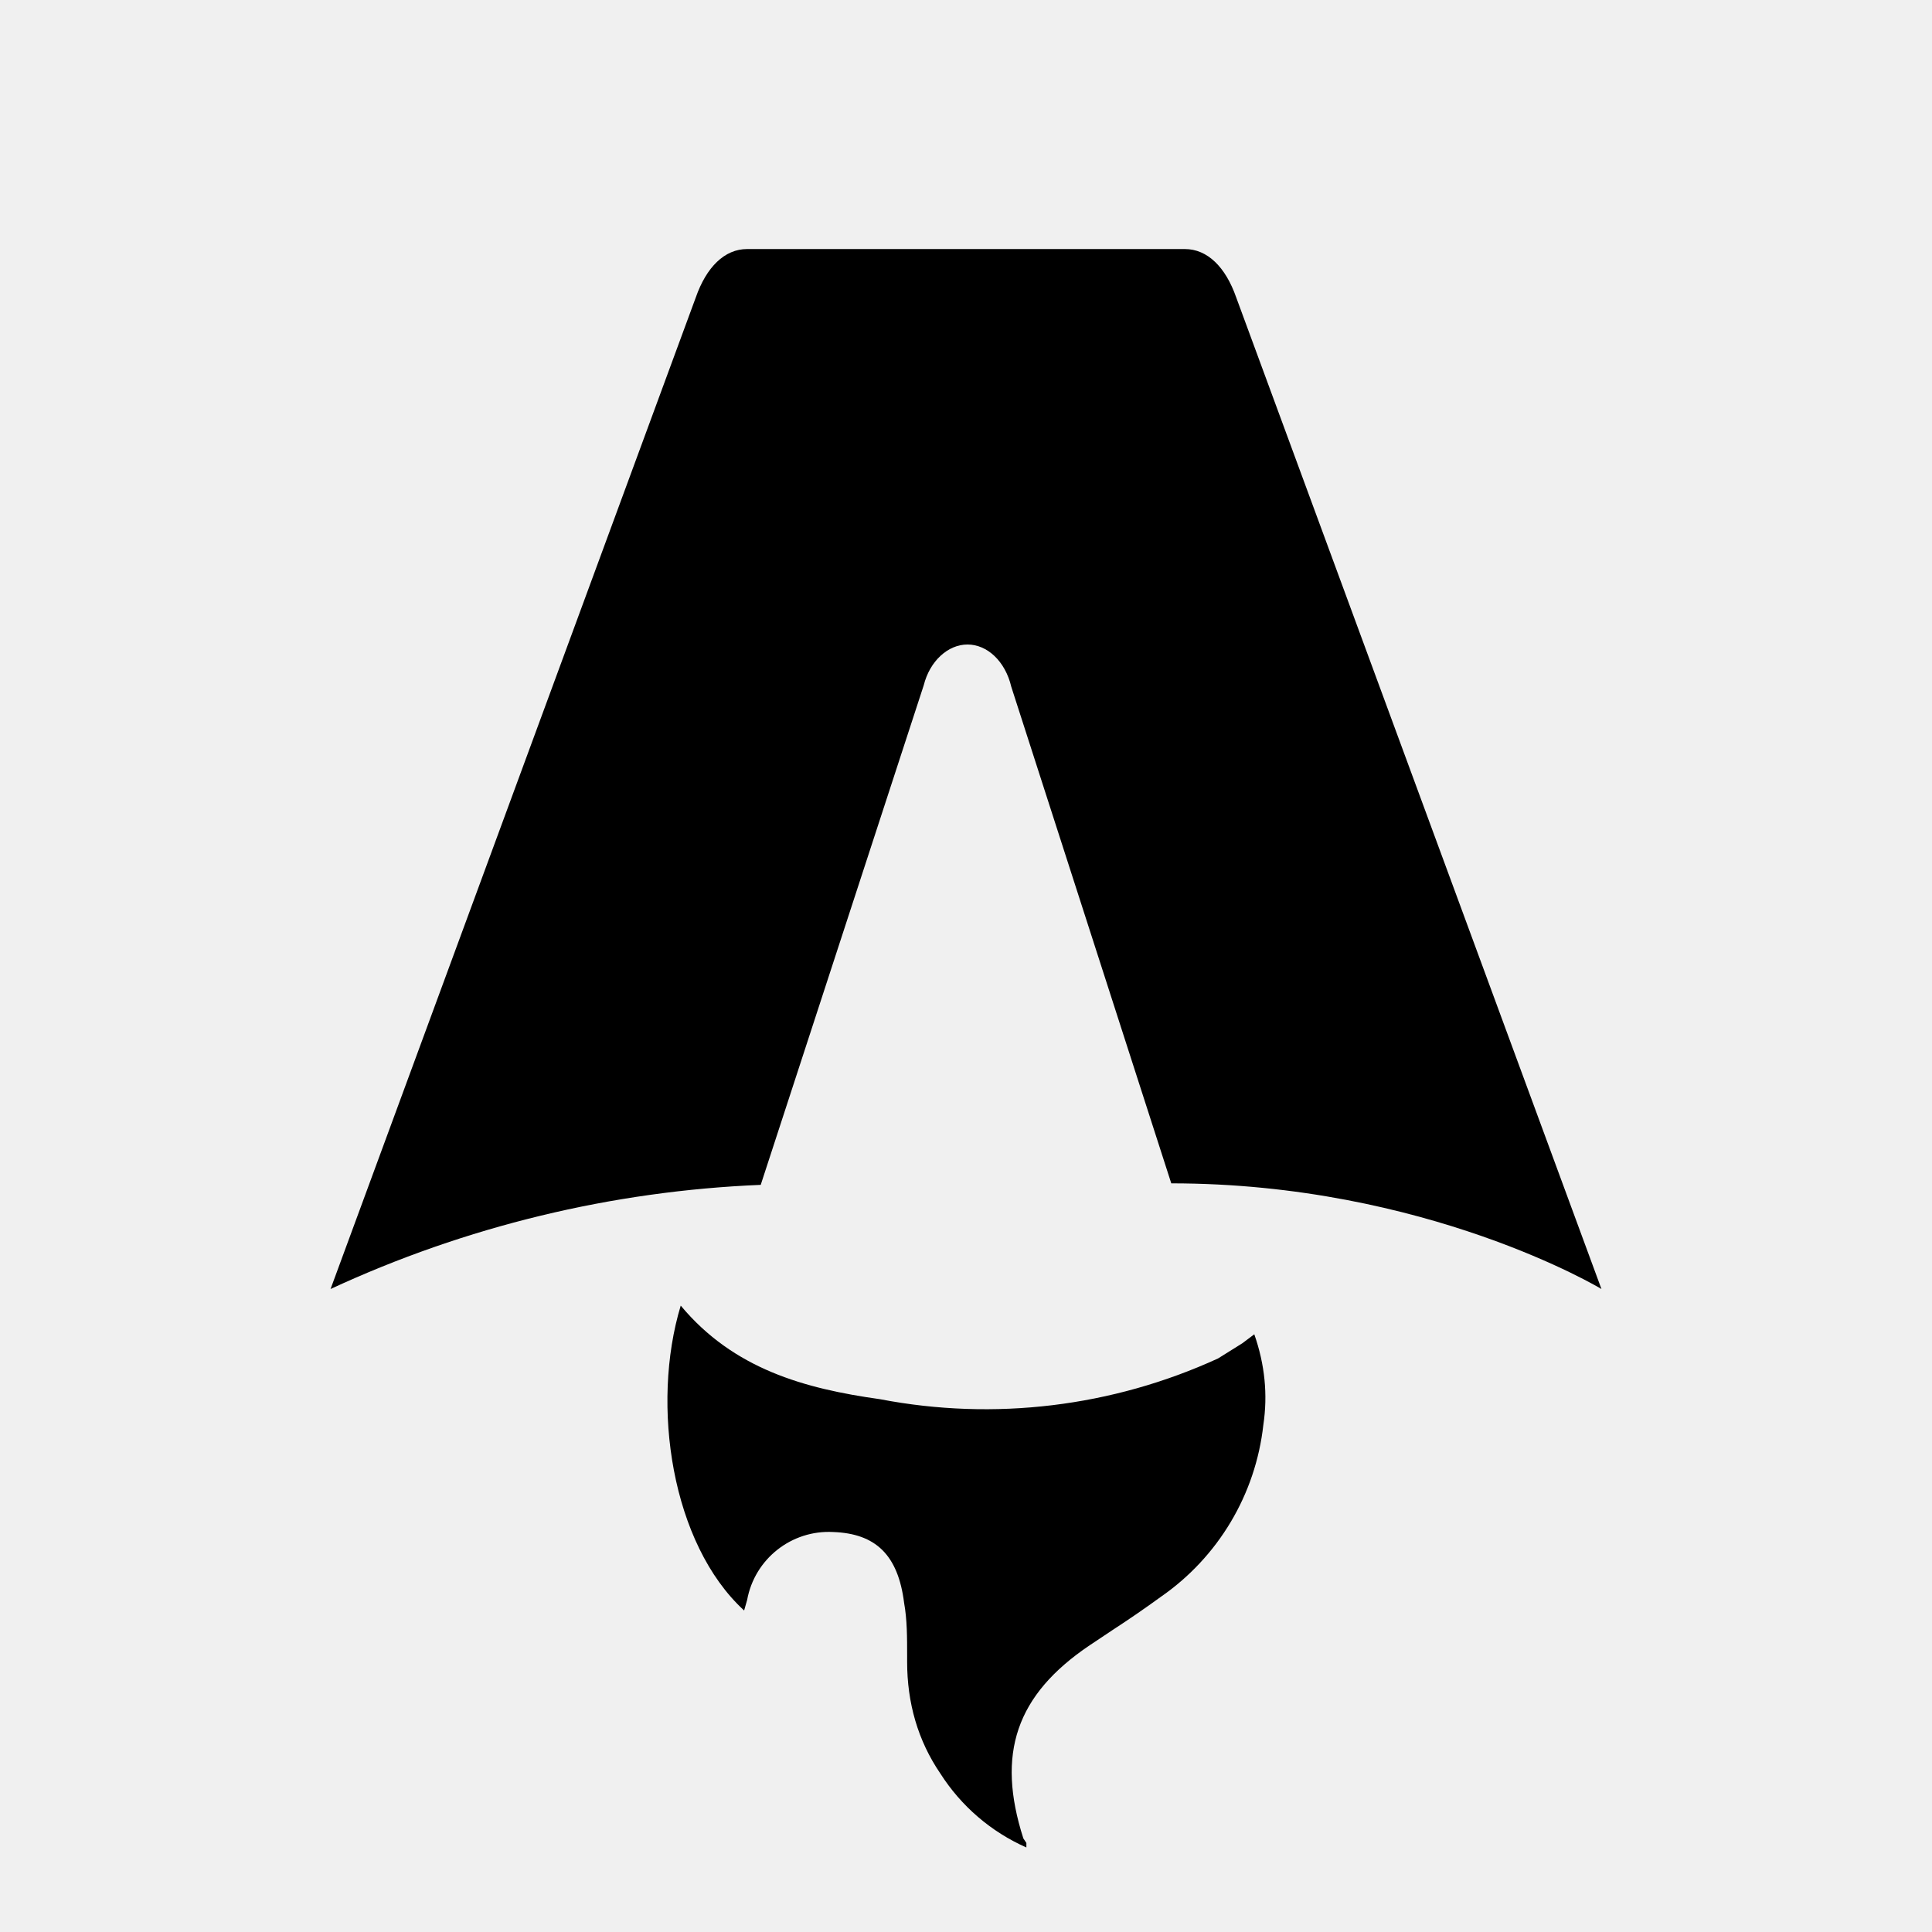
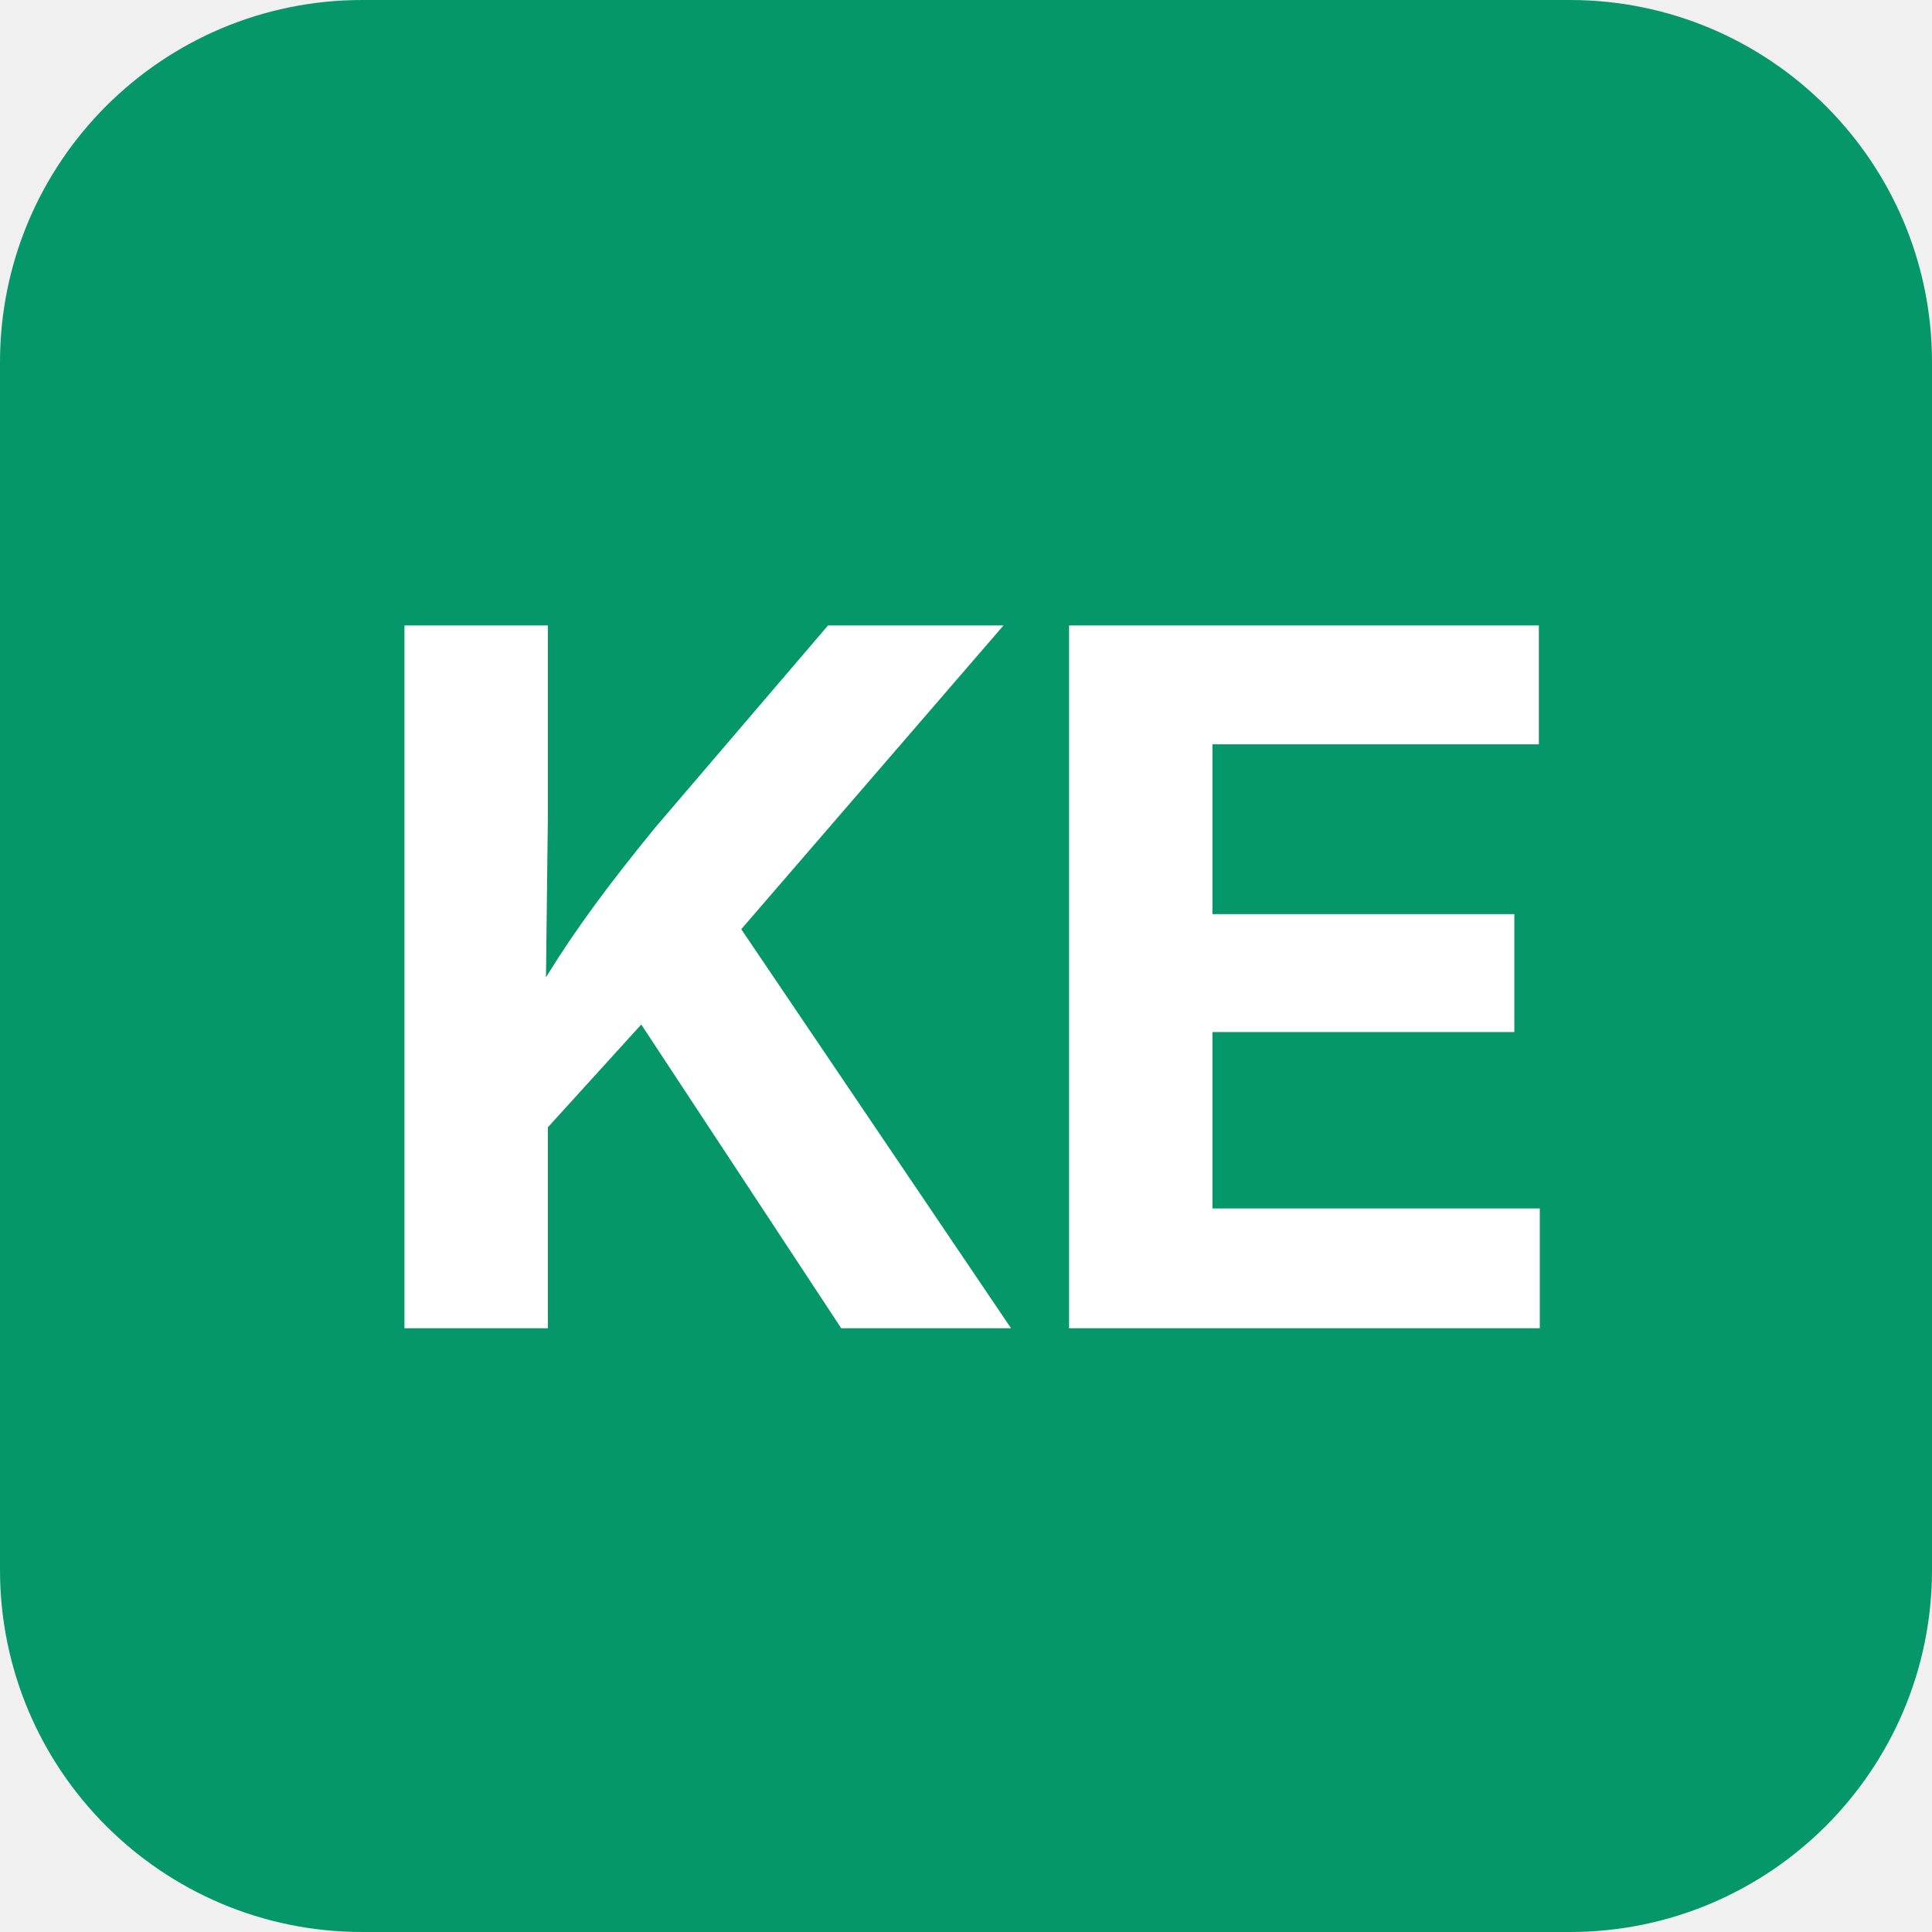
- <svg xmlns="http://www.w3.org/2000/svg" fill="none" viewBox="0 0 128 128">
-   <path d="M50.4 78.5a75.1 75.1 0 0 0-28.5 6.9l24.2-65.7c.7-2 1.9-3.2 3.4-3.2h29c1.5 0 2.7 1.2 3.4 3.2l24.2 65.7s-11.6-7-28.5-7L67 45.5c-.4-1.7-1.6-2.8-2.9-2.8-1.3 0-2.5 1.1-2.9 2.7L50.4 78.5Zm-1.1 28.2Zm-4.2-20.2c-2 6.6-.6 15.8 4.2 20.2a17.5 17.5 0 0 1 .2-.7 5.5 5.5 0 0 1 5.7-4.5c2.8.1 4.3 1.5 4.7 4.7.2 1.1.2 2.3.2 3.5v.4c0 2.7.7 5.2 2.2 7.4a13 13 0 0 0 5.7 4.9v-.3l-.2-.3c-1.8-5.6-.5-9.5 4.4-12.8l1.5-1a73 73 0 0 0 3.2-2.2 16 16 0 0 0 6.8-11.4c.3-2 .1-4-.6-6l-.8.6-1.6 1a37 37 0 0 1-22.4 2.7c-5-.7-9.7-2-13.2-6.2Z" />
-   <style>
-         path { fill: #000; }
-         @media (prefers-color-scheme: dark) {
-             path { fill: #FFF; }
-         }
-     </style>
+ <svg xmlns="http://www.w3.org/2000/svg" viewBox="0 0 32 32">
+   <rect width="32" height="32" rx="6" fill="#059669" />
+   <text x="16" y="22" font-family="system-ui, -apple-system, sans-serif" font-size="16" font-weight="700" fill="#fff" text-anchor="middle" letter-spacing="-0.5">KE</text>
</svg>
